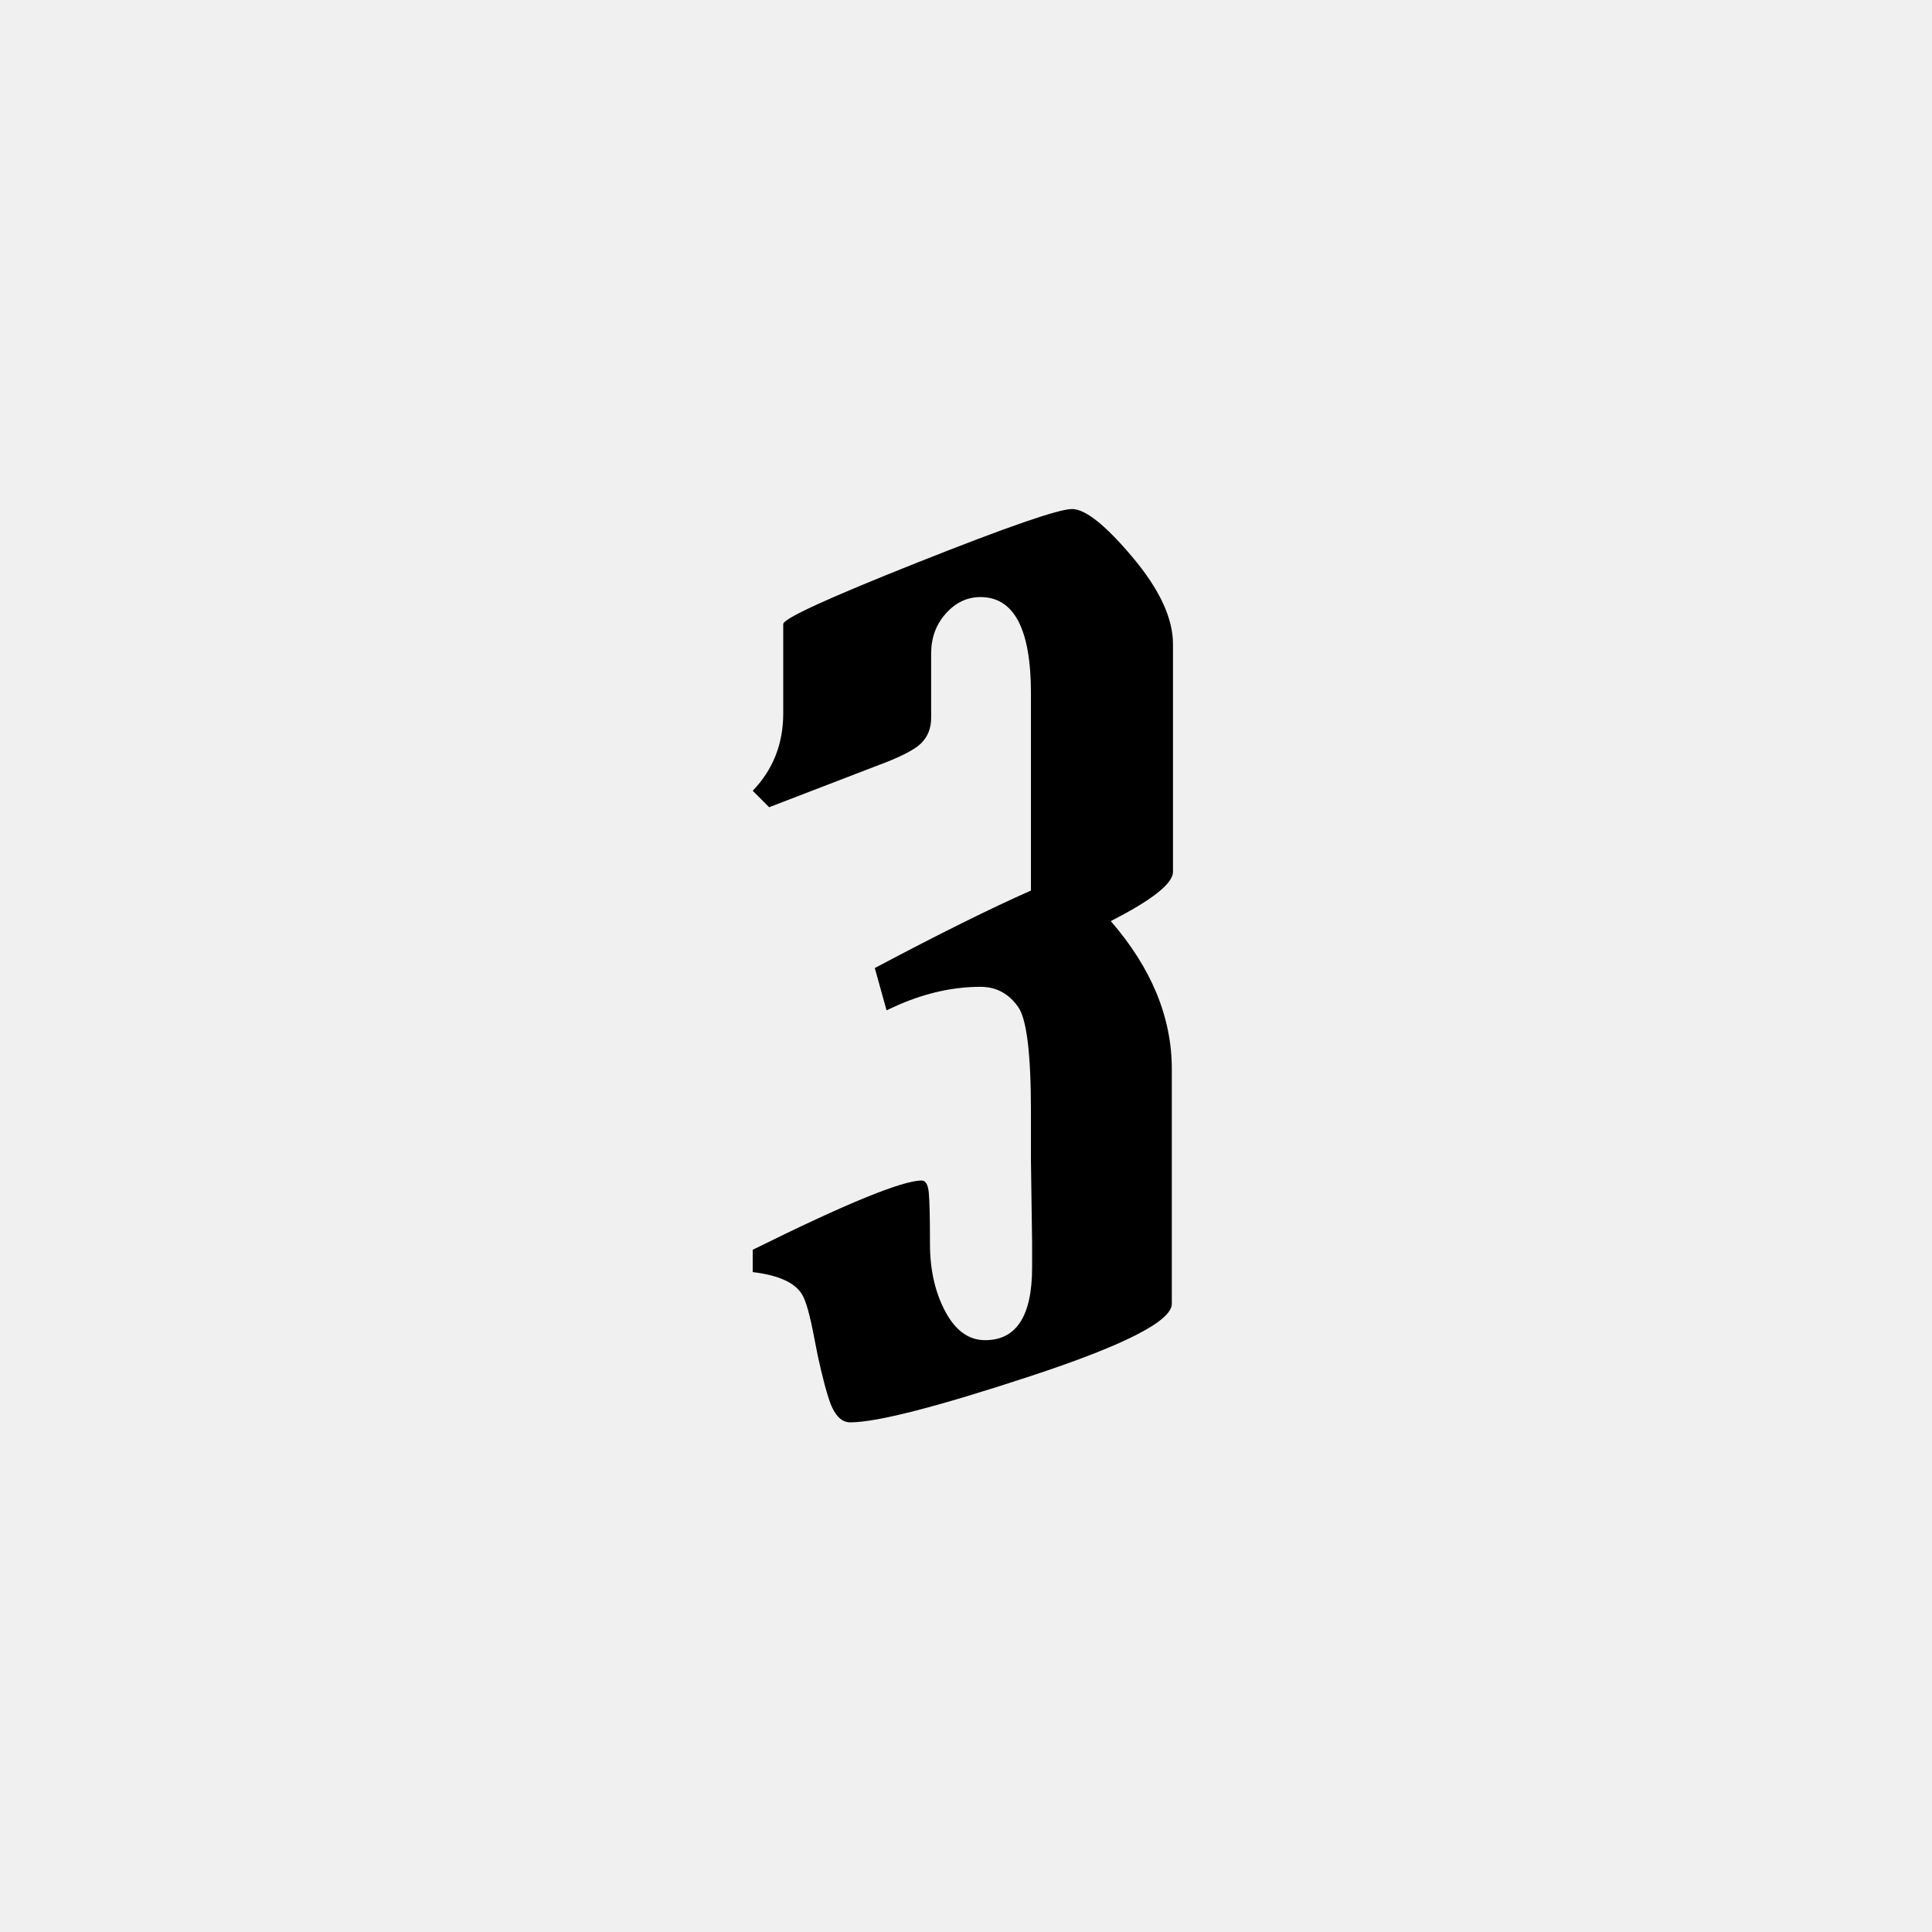
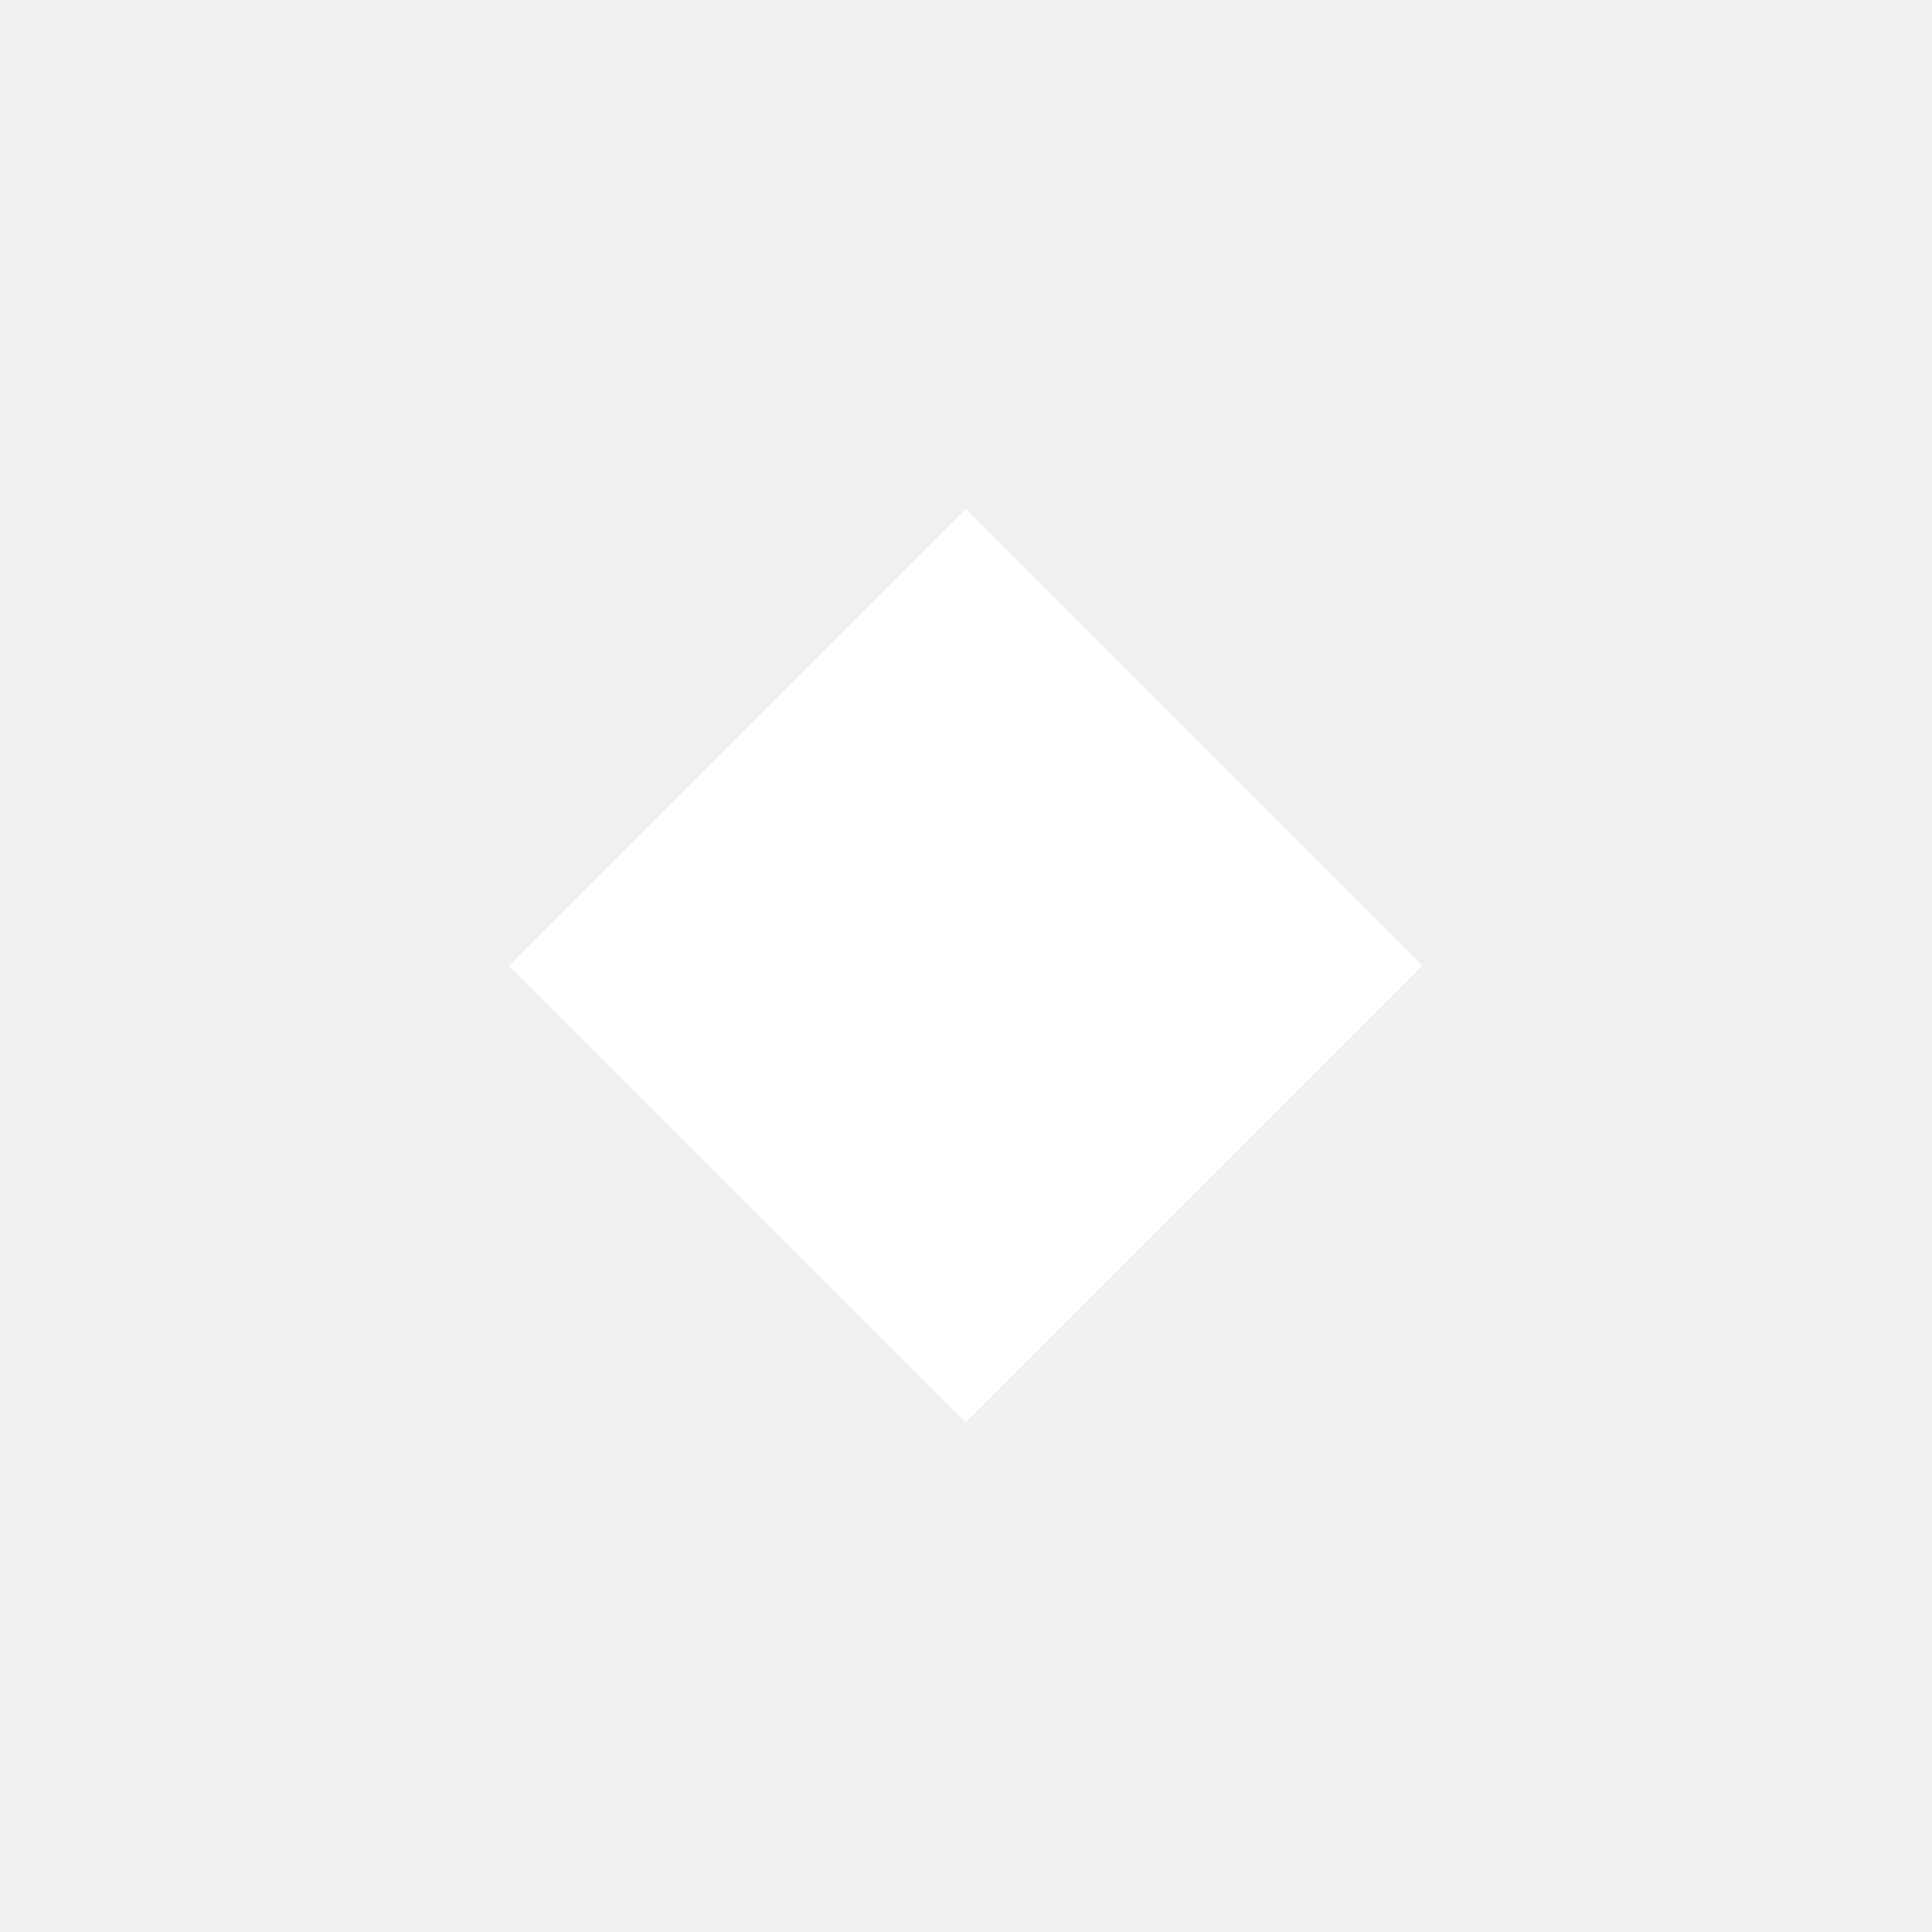
<svg xmlns="http://www.w3.org/2000/svg" width="100%" height="100%" viewBox="0 0 2084 2084" version="1.1" xml:space="preserve" style="fill-rule:evenodd;clip-rule:evenodd;stroke-linejoin:round;stroke-miterlimit:1.414;">
-   <g id="Layer2">
-     <path d="M1113.31,1340.51l-1.266,-88.64l0,-53.185c0,-62.47 -4.643,-100.037 -13.929,-112.7c-10.131,-14.351 -23.638,-21.527 -40.522,-21.527c-28.702,0 -57.827,6.331 -87.374,18.994l-13.929,6.332l-12.663,-45.587c68.38,-36.3 124.519,-64.159 168.417,-83.575l0,-212.738c0,-69.224 -18.15,-103.836 -54.451,-103.836c-14.351,0 -26.803,5.91 -37.355,17.728c-10.553,11.819 -15.829,26.17 -15.829,43.054l0,69.646c0,10.975 -3.588,20.05 -10.763,27.226c-7.176,7.175 -23.427,15.406 -48.753,24.693l-115.233,44.32l-17.728,-17.728c21.949,-22.794 32.924,-50.652 32.924,-83.576l0,-96.238c0,-5.909 48.33,-28.07 144.991,-66.481c96.66,-38.41 152.166,-57.616 166.517,-57.616c14.352,0 36.09,17.306 65.215,51.918c29.124,34.612 43.687,65.847 43.687,93.706l0,245.661c0,12.663 -22.371,30.391 -67.114,53.184c43.898,50.652 65.847,103.837 65.847,159.554l0,253.259c0,18.572 -50.651,44.531 -151.955,77.877c-101.304,33.345 -166.307,50.018 -195.009,50.018c-10.131,0 -17.939,-8.864 -23.427,-26.592c-5.487,-17.728 -10.552,-39.044 -15.195,-63.948c-4.643,-24.904 -9.075,-40.732 -13.296,-47.486c-7.598,-12.663 -25.326,-20.683 -53.185,-24.059l0,-24.06c100.46,-49.808 161.242,-74.711 182.347,-74.711c4.221,0 6.753,4.432 7.597,13.296c0.845,8.864 1.267,27.225 1.267,55.083c0,27.859 5.487,52.13 16.462,72.812c10.974,20.683 25.325,31.025 43.054,31.025c33.767,0 50.651,-26.17 50.651,-78.511l0,-26.592Z" style="fill-rule:nonzero;" />
+   <g id="Layer1">
+     <path d="M1041.67,549.078l492.588,492.589l-492.588,492.588l-492.589,-492.588l492.589,-492.589Z" style="fill:#fff;" />
  </g>
</svg>
